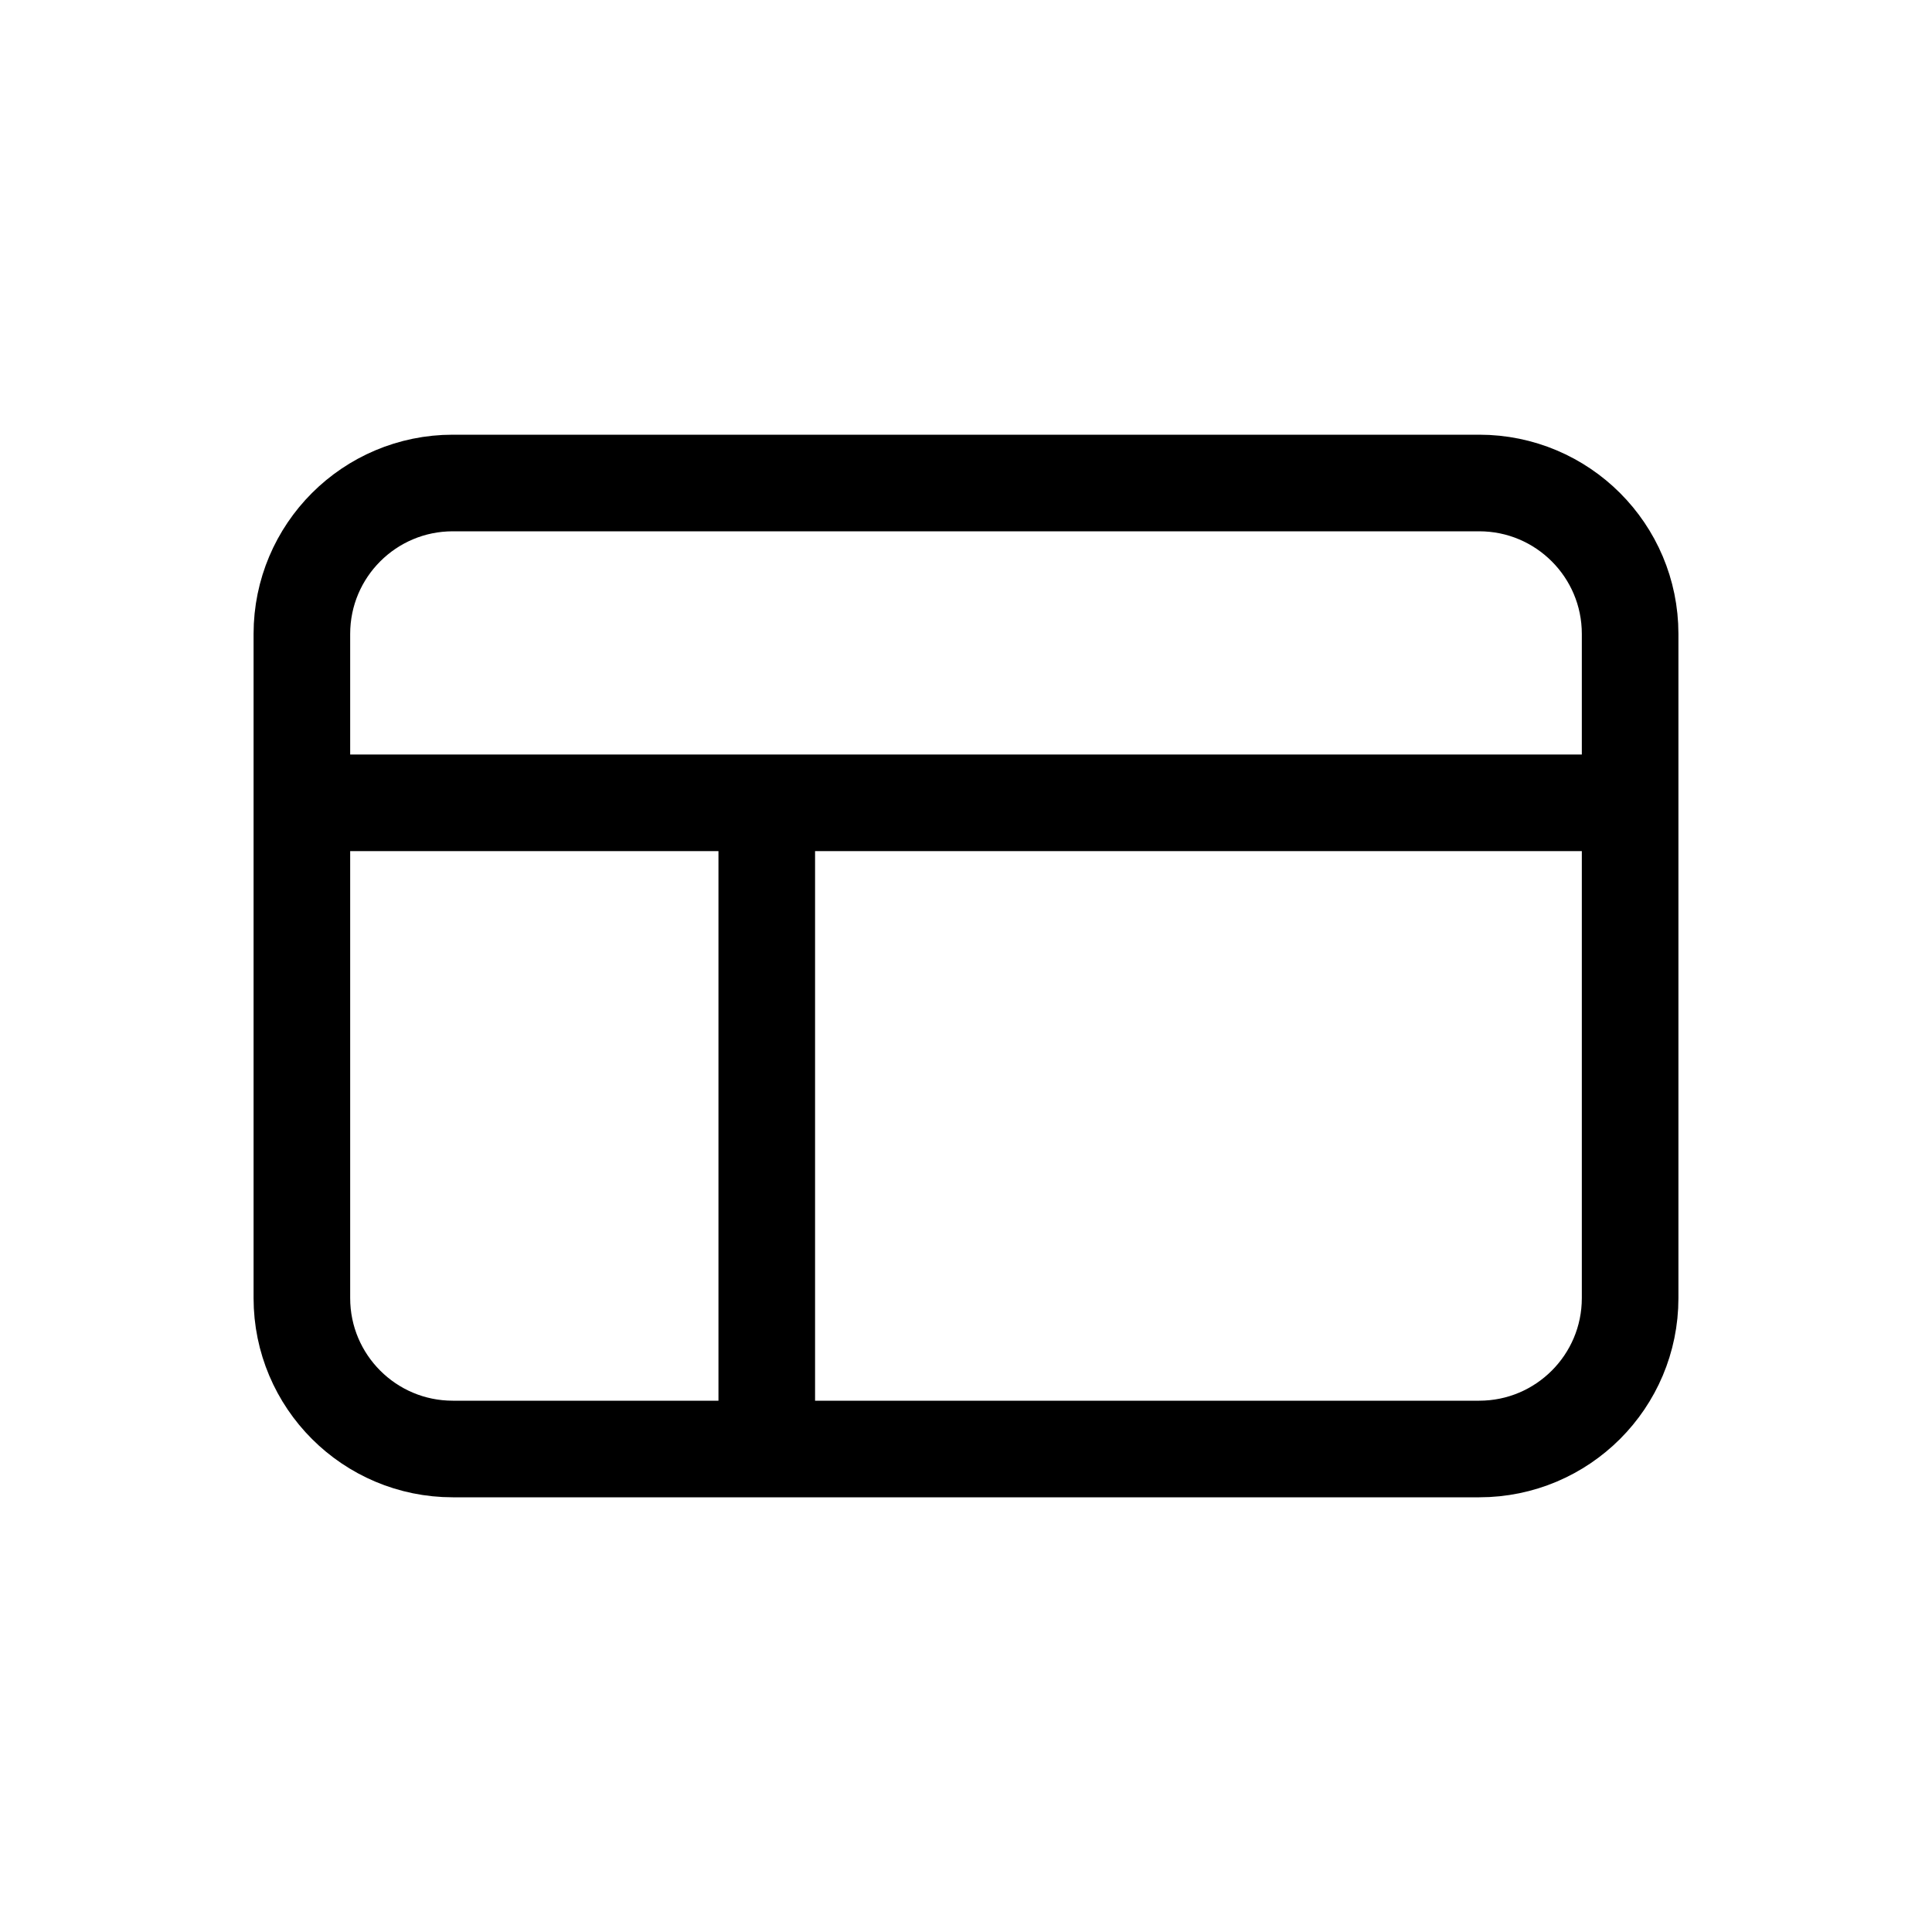
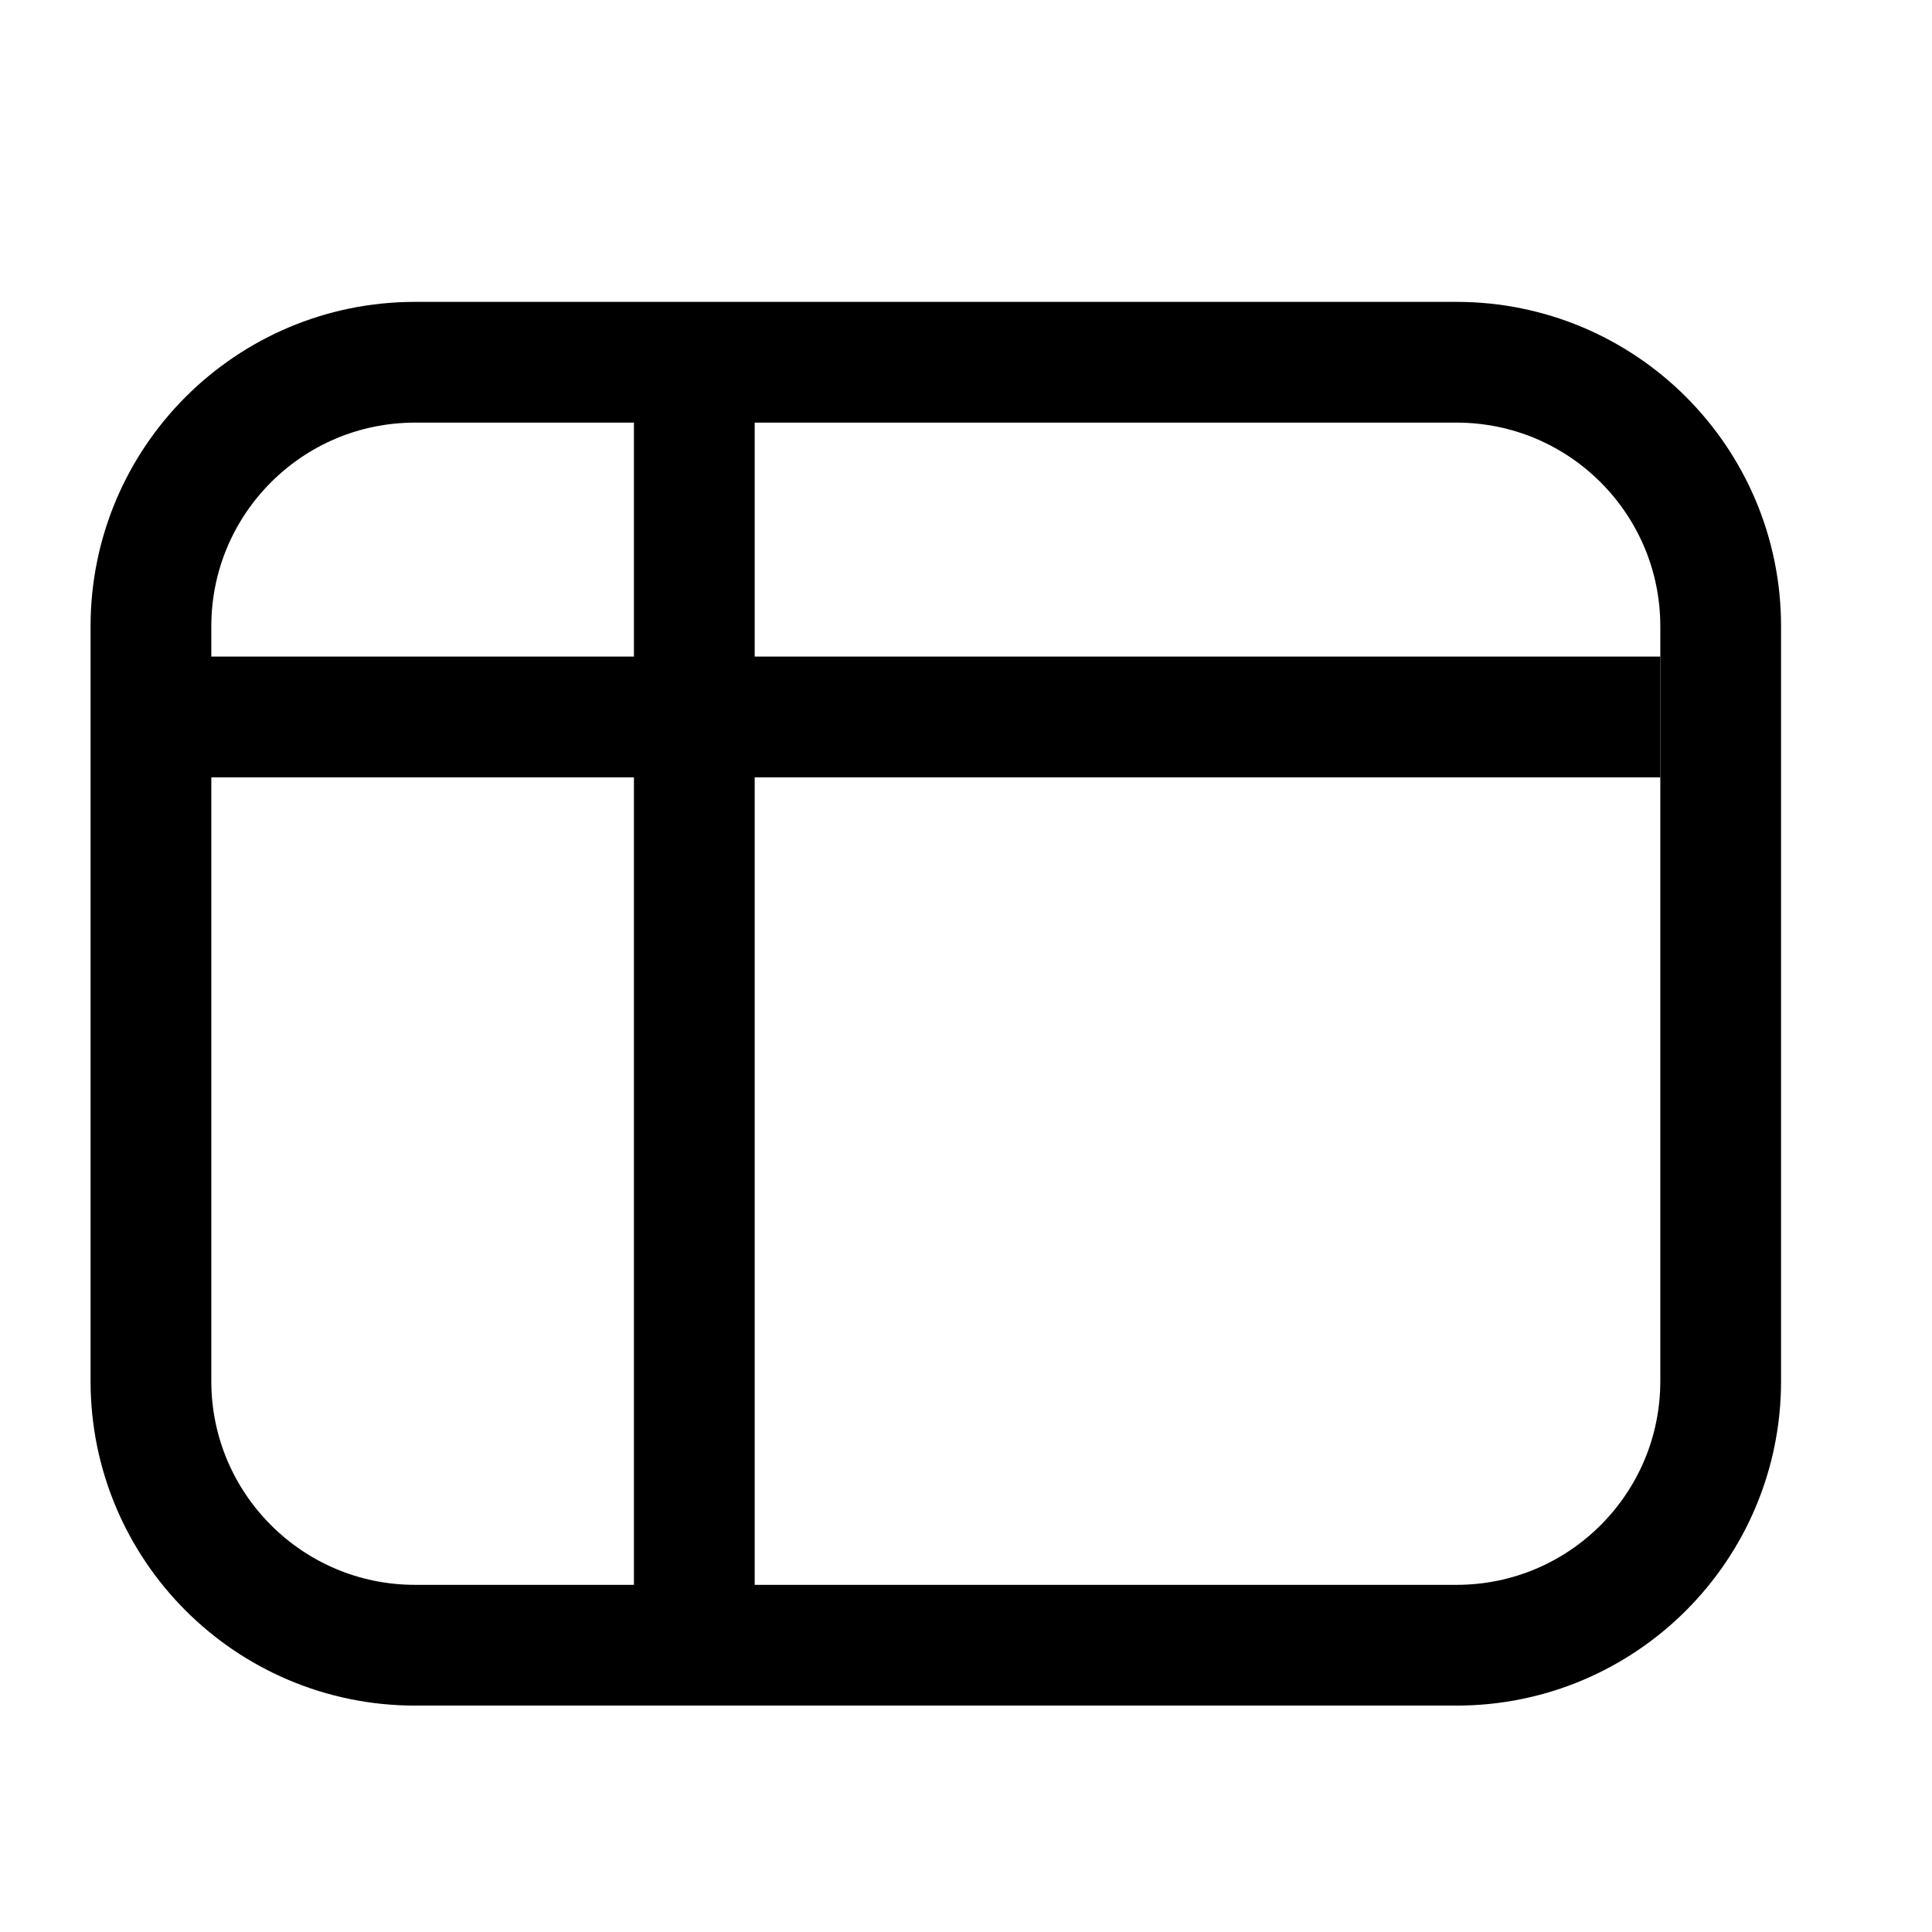
- <svg xmlns="http://www.w3.org/2000/svg" width="640px" height="640px" viewBox="0 0 640 640" version="1.1">
-   <g stroke="none" stroke-width="1" fill="none" fill-rule="evenodd">
-     <g transform="translate(100, 160)" stroke="currentColor" stroke-width="32">
-       <rect x="0" y="-2.84217094e-14" width="440" height="320" rx="50" />
-       <line x1="0" y1="105.944" x2="440" y2="105.944" />
-       <line x1="154" y1="106" x2="154" y2="320" />
-     </g>
+ <svg xmlns="http://www.w3.org/2000/svg" width="512px" height="512px" viewBox="0 0 512 512" version="1.1">
+   <g fill="none" fill-rule="evenodd" stroke="currentColor" stroke-width="32">
+     <rect x="40" y="96" width="416" height="340" rx="70" />
+     <line x1="40" y1="190" x2="440" y2="190" />
+     <line x1="184" y1="106" x2="184" y2="450" />
  </g>
</svg>
